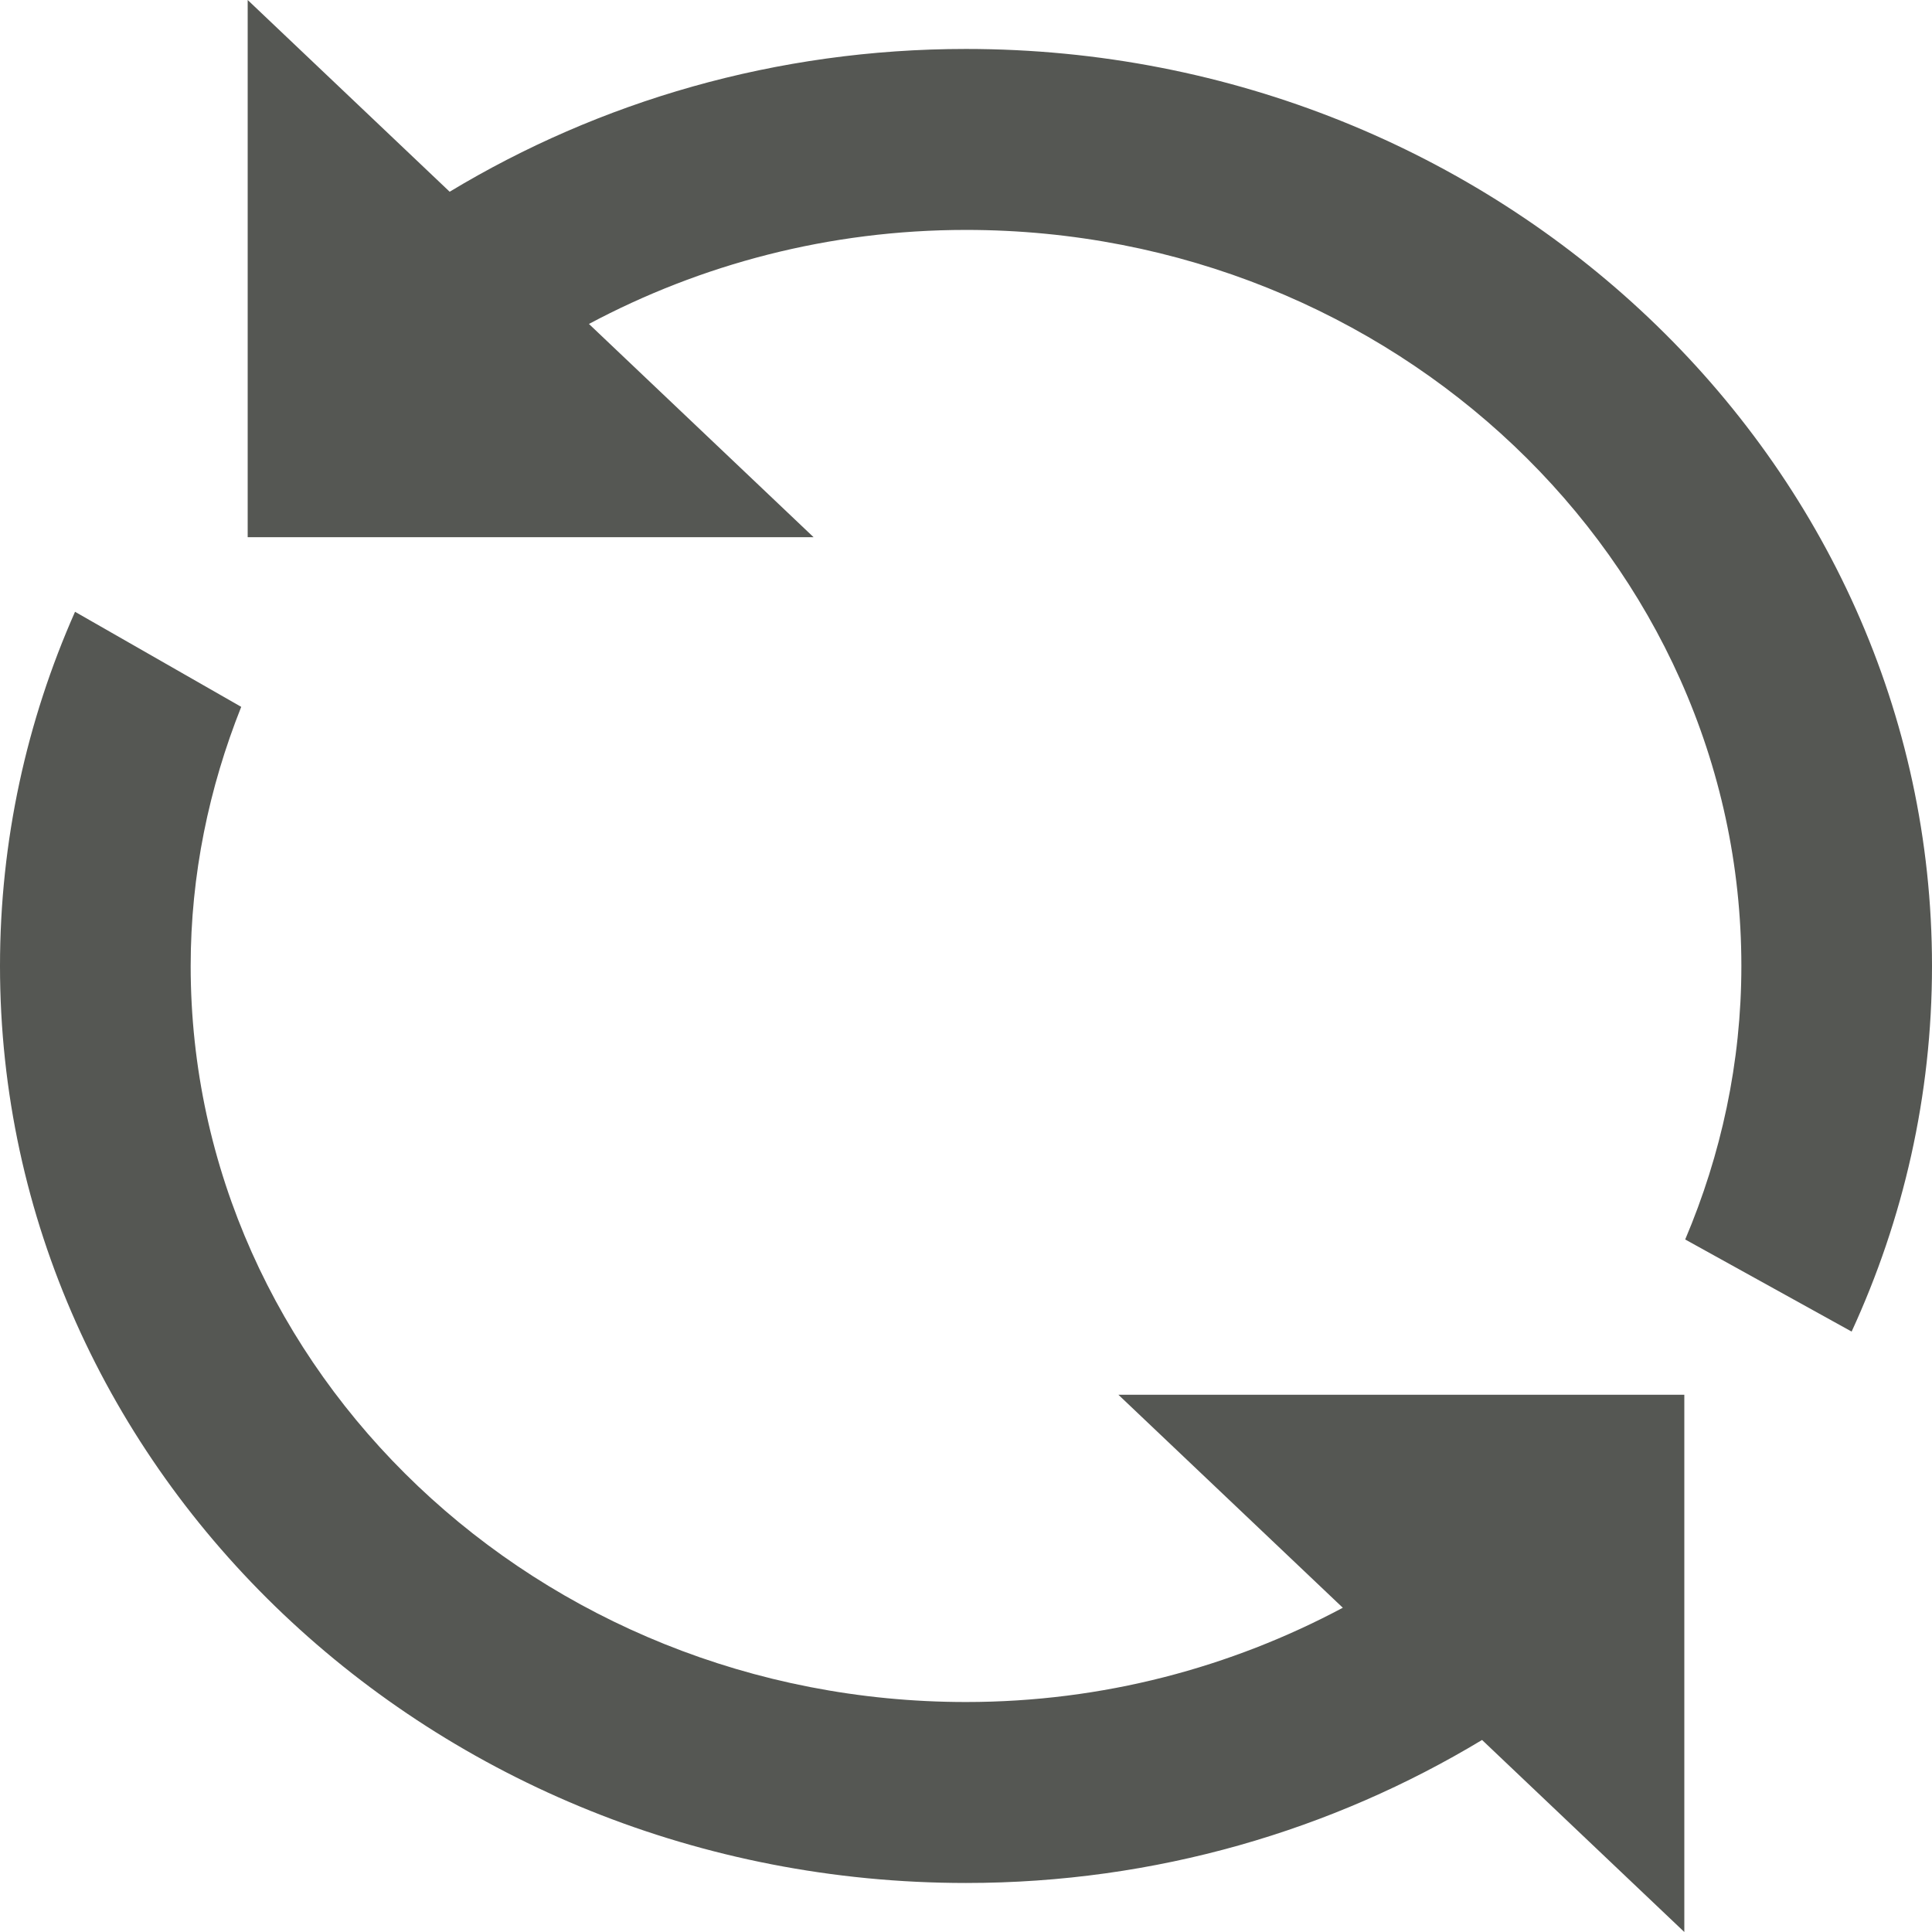
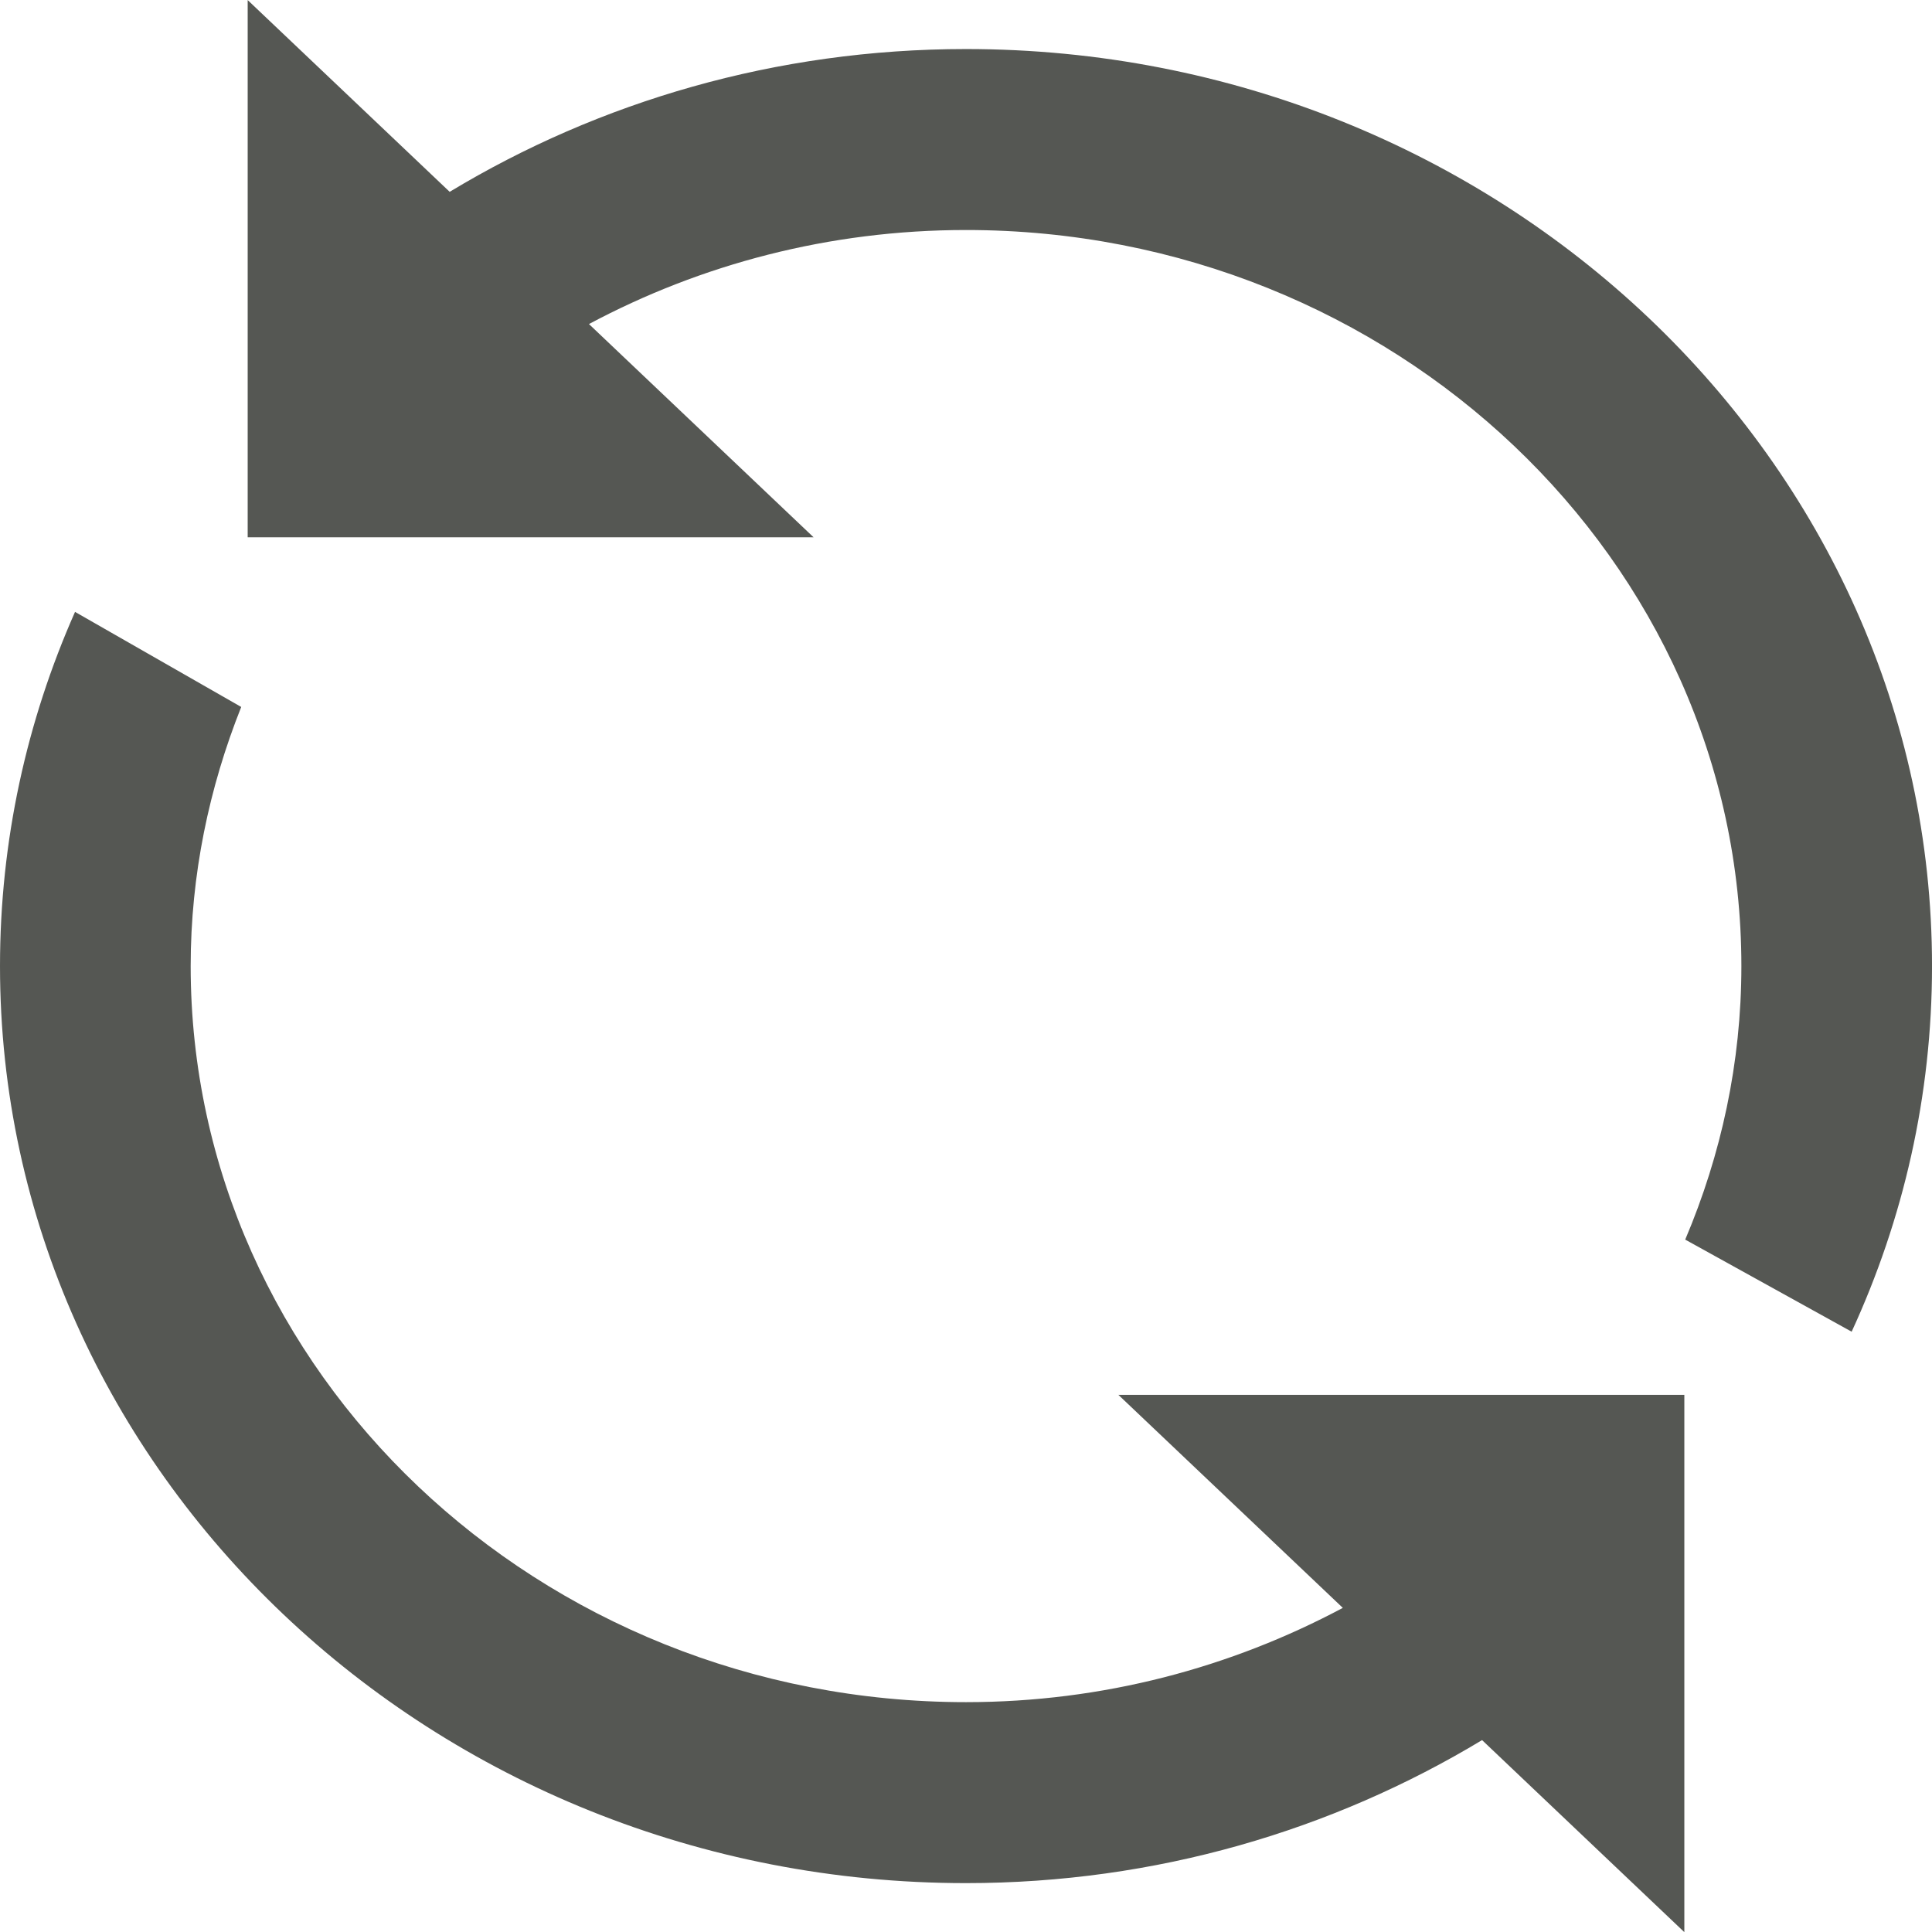
<svg xmlns="http://www.w3.org/2000/svg" version="1.1" viewBox="0 0 100 100">
-   <defs />
-   <g transform="translate(0,-952.3622)">
-     <g transform="matrix(1.818182,0,0,1.725953,-9.090909,946.2678)">
-       <g>
-         <g fill="#555753">
-           <path d="m32.5,4.999c-5.405,0-10.444,1.577-14.699,4.282l-5.75-5.75v16.11h16.11l-6.395-6.395c3.18-1.787,6.834-2.82,10.734-2.82,12.171,0,22.073,9.902,22.073,22.074,0,2.899-0.577,5.664-1.599,8.202l4.738,2.762c1.47-3.363,2.288-7.068,2.288-10.964,0-15.164-12.337-27.501-27.5-27.501z" />
-           <path d="m43.227,51.746c-3.179,1.786-6.826,2.827-10.726,2.827-12.171,0-22.073-9.902-22.073-22.073,0-2.739,0.524-5.35,1.439-7.771l-4.731-2.851c-1.375,3.271-2.136,6.858-2.136,10.622,0,15.164,12.336,27.5,27.5,27.5,5.406,0,10.434-1.584,14.691-4.289l5.758,5.759v-16.112h-16.111l6.389,6.388z" />
-         </g>
+   <g transform="translate(0 -952.36)">
+     <g transform="matrix(1.8182 0 0 1.726 -9.0909 946.27)">
+       <g fill="#555753">
+         <path d="m32.5 4.999c-5.405 0-10.444 1.577-14.699 4.282l-5.75-5.75v16.11h16.11l-6.395-6.395c3.18-1.787 6.834-2.82 10.734-2.82 12.171 0 22.073 9.902 22.073 22.074 0 2.899-0.577 5.664-1.599 8.202l4.738 2.762c1.47-3.363 2.288-7.068 2.288-10.964 0-15.164-12.337-27.501-27.5-27.501z" />
+         <path d="m43.227 51.746c-3.179 1.786-6.826 2.827-10.726 2.827-12.171 0-22.073-9.902-22.073-22.073 0-2.739 0.524-5.35 1.439-7.771l-4.731-2.851c-1.375 3.271-2.136 6.858-2.136 10.622 0 15.164 12.336 27.5 27.5 27.5 5.406 0 10.434-1.584 14.691-4.289l5.758 5.759v-16.112h-16.111l6.389 6.388z" />
      </g>
    </g>
  </g>
</svg>
